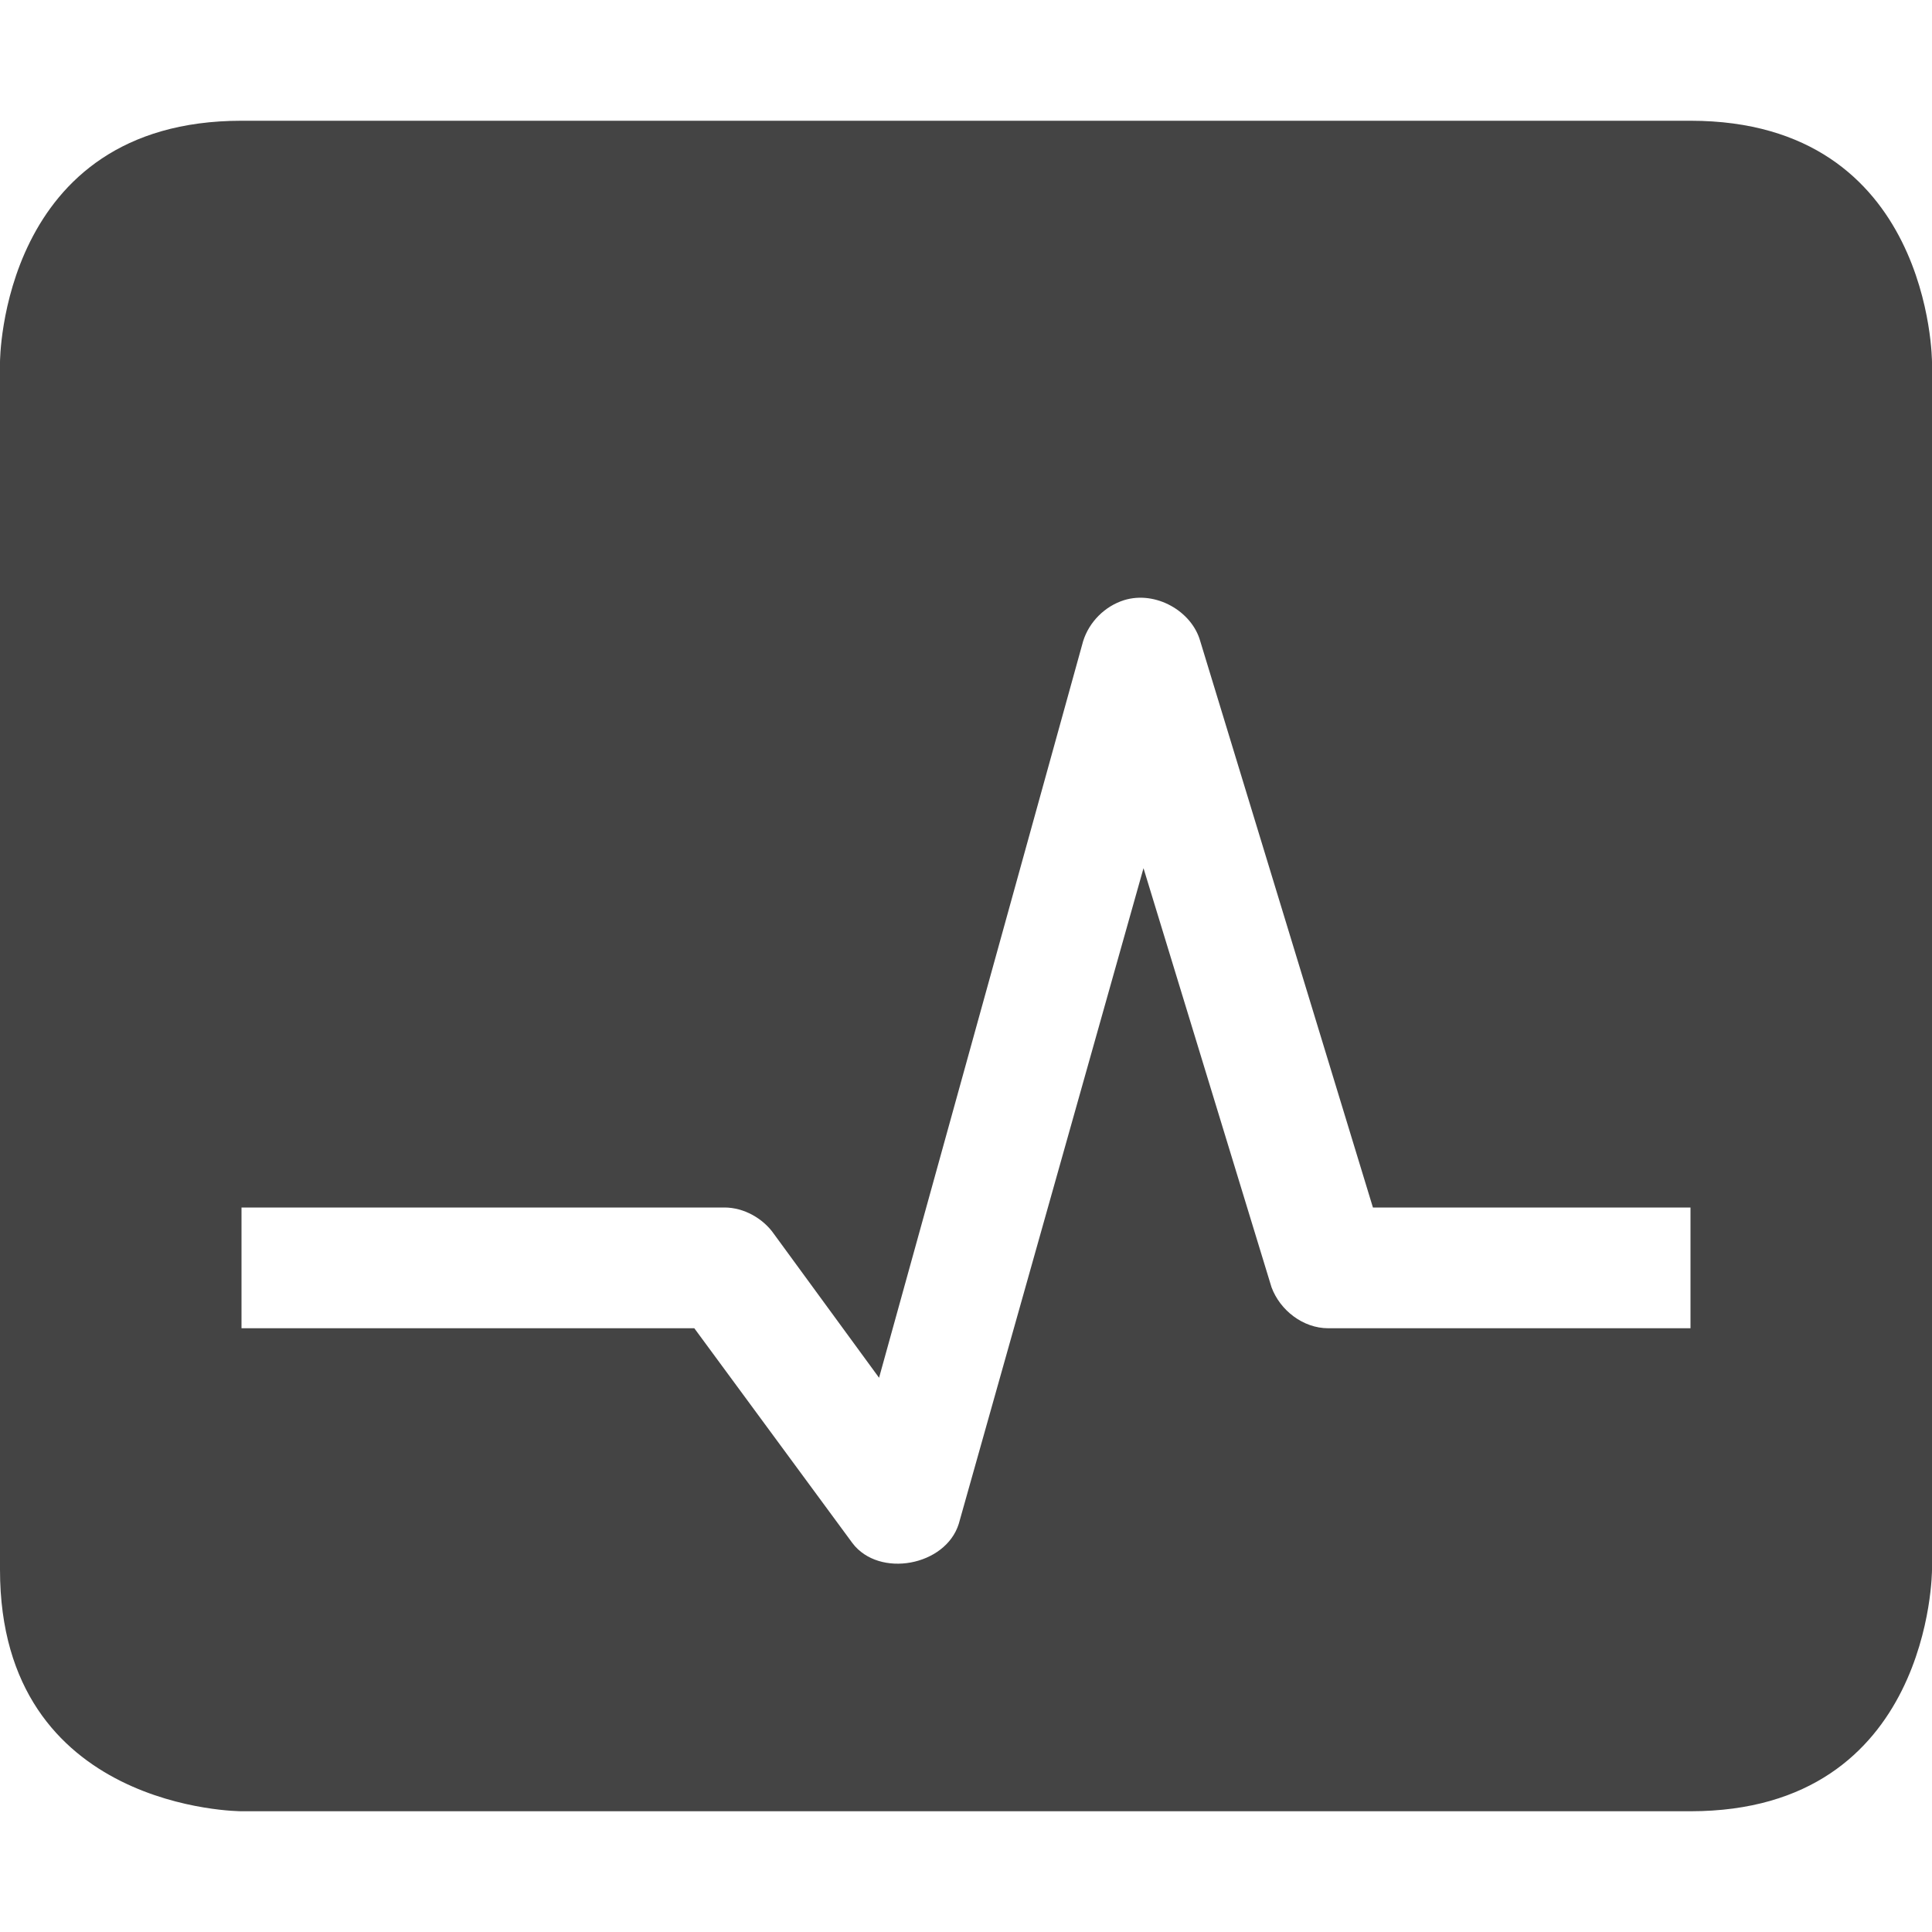
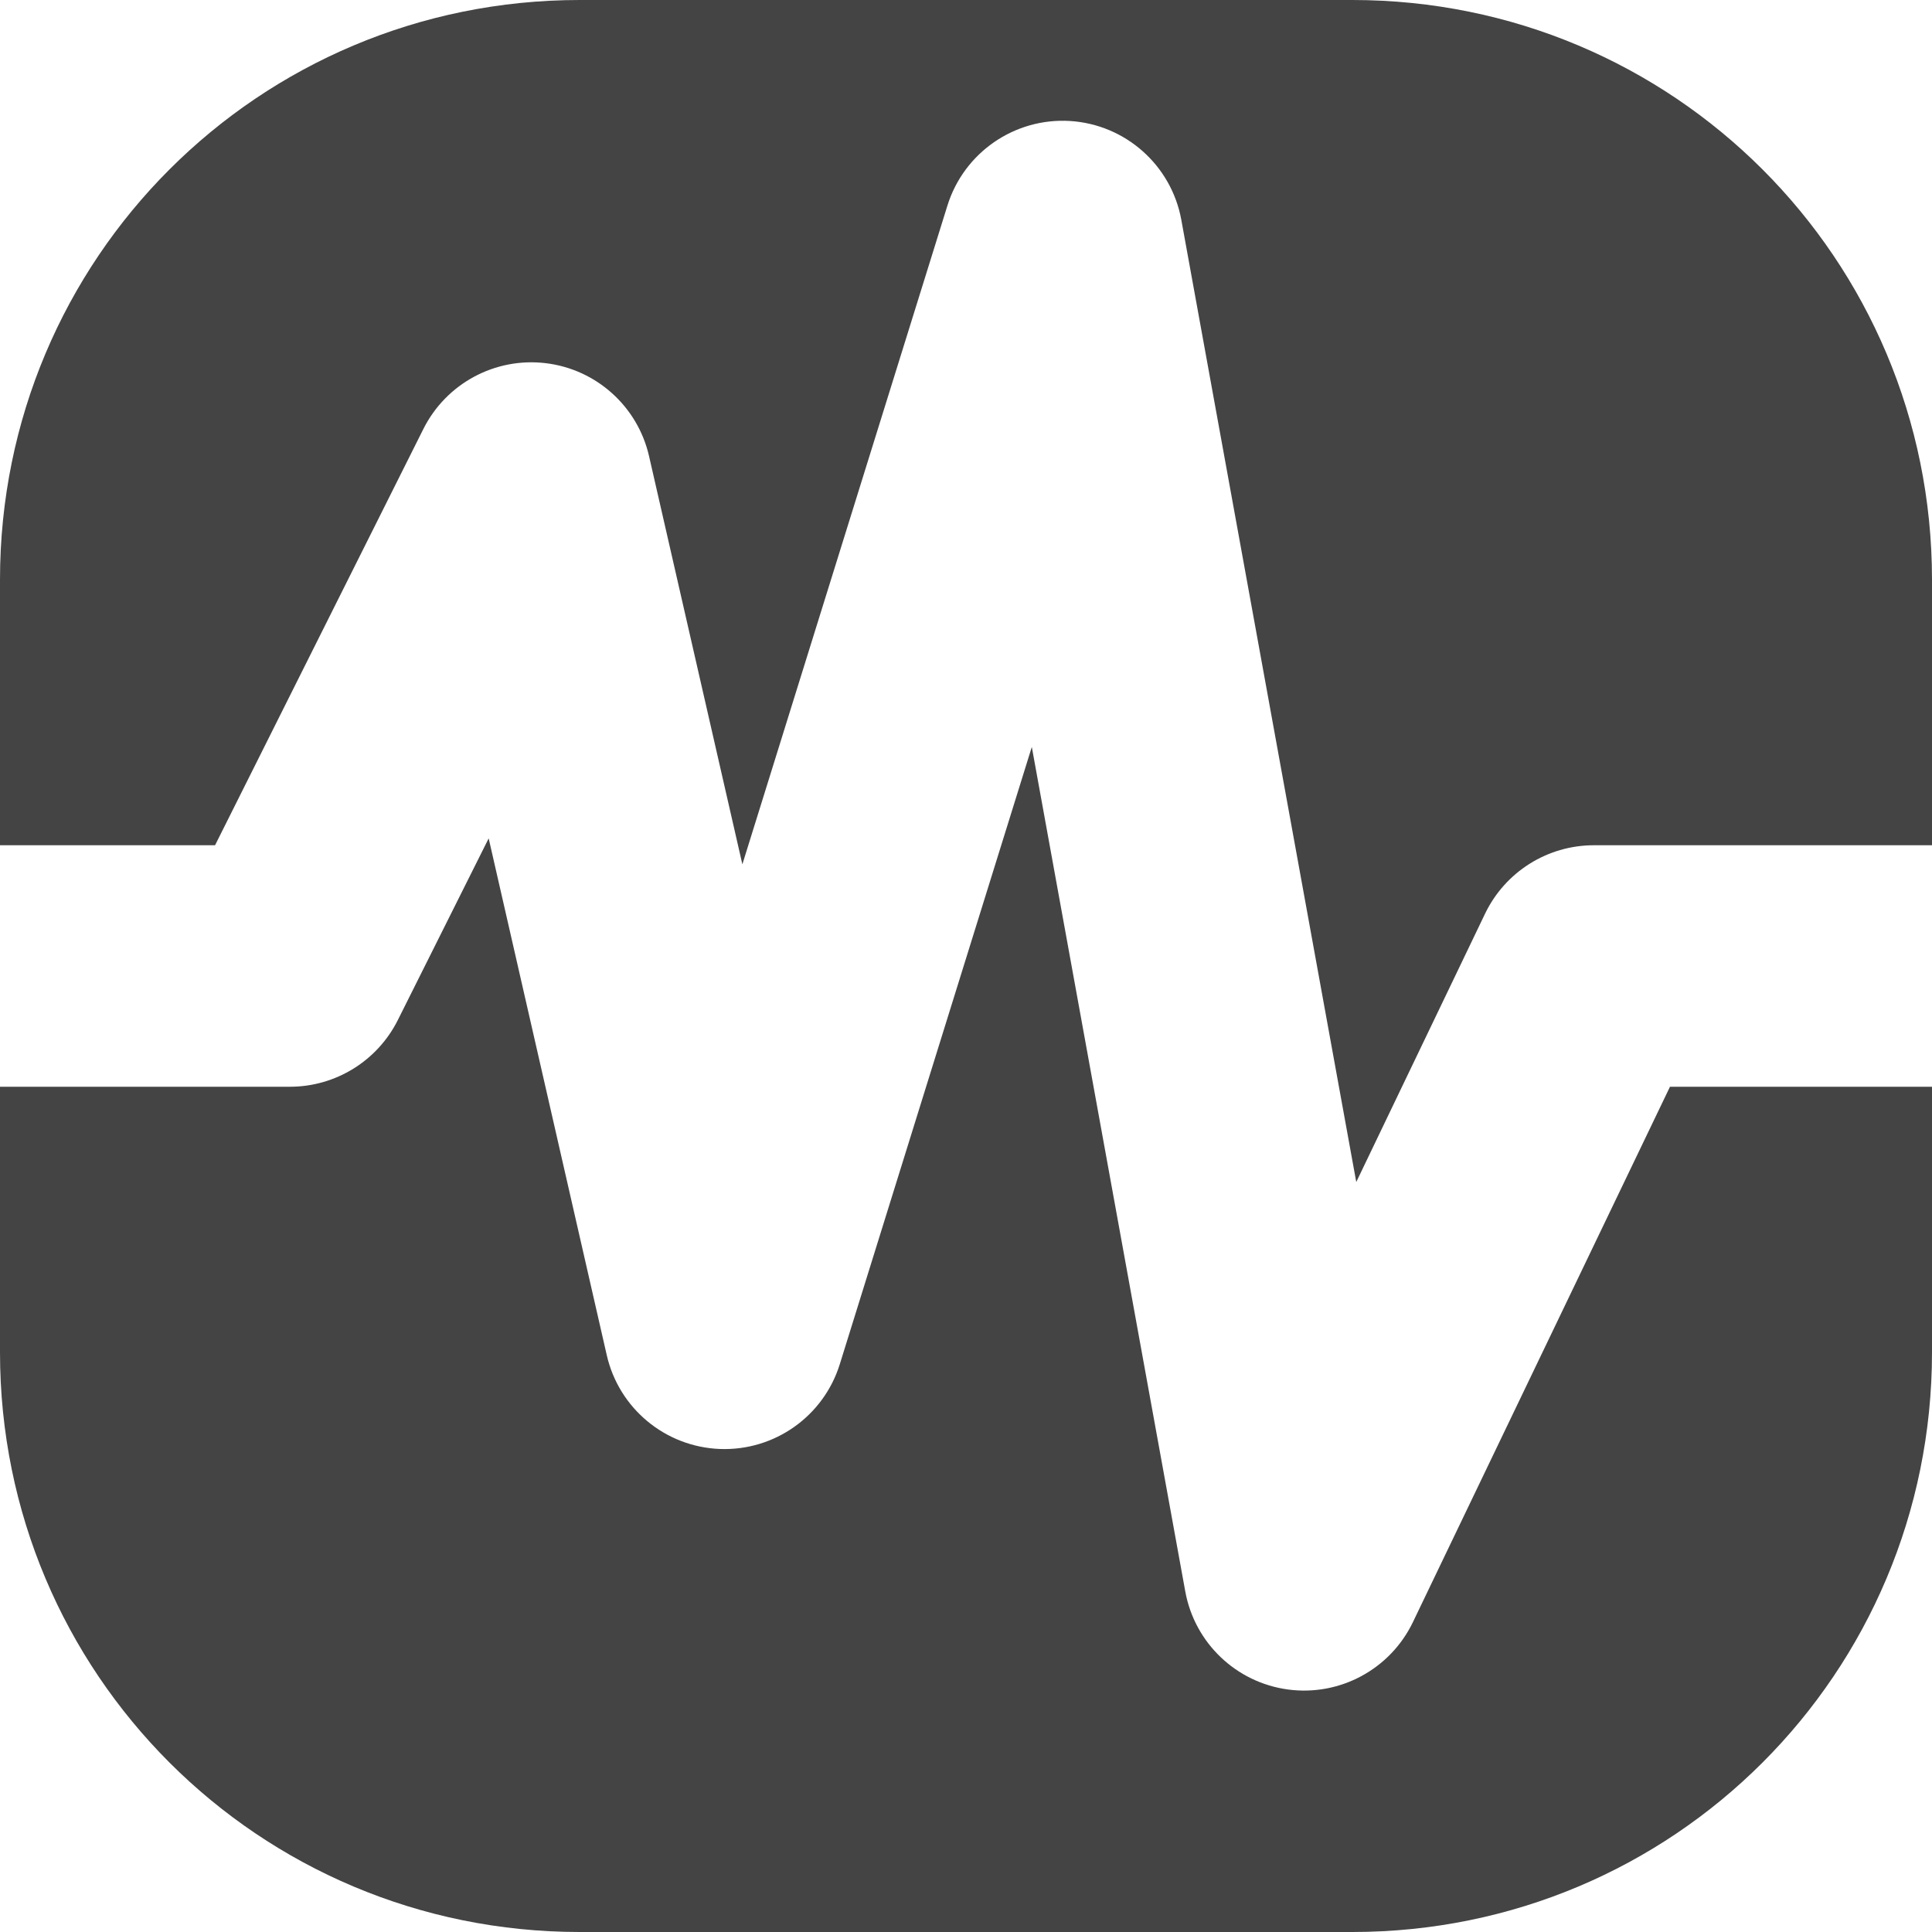
- <svg xmlns="http://www.w3.org/2000/svg" width="16" height="16" version="1.1">
-   <path style="fill:#444444" d="M 2,1 C 0,1 0,3 0,3 V 13 C 0,15 2,15 2,15 H 14 C 16,15 16,13 16,13 V 3 C 16,3 16,1 14,1 Z M 9.31,4.97 C 9.57,4.89 9.87,5.06 9.94,5.31 L 11.37,10 H 14 V 11 H 11 C 10.79,11 10.6,10.85 10.53,10.66 L 9.47,7.19 7.94,12.62 C 7.83,12.97 7.28,13.07 7.06,12.78 L 5.75,11 H 2 V 10 H 6 C 6.16,10 6.32,10.09 6.41,10.22 L 7.28,11.41 8.97,5.31 C 9.02,5.15 9.15,5.02 9.31,4.97 Z" />
+ <svg xmlns="http://www.w3.org/2000/svg" width="16" height="16" version="1">
+   <path style="fill:#444444" d="M 4.801 0 C 2.142 0 0 2.142 0 4.801 L 0 7 L 1.781 7 L 3.506 3.553 A 1 1 0 0 1 5.375 3.777 L 6.148 7.158 L 7.846 1.703 A 1 1 0 0 1 8.861 1.002 A 1 1 0 0 1 9.783 1.82 L 11.232 9.789 L 12.299 7.566 A 1 1 0 0 1 13.199 7 L 16 7 L 16 4.801 C 16 2.142 13.858 0 11.199 0 L 4.801 0 z M 8.545 6.186 L 6.955 11.297 A 1 1 0 0 1 5.025 11.223 L 4.047 6.943 L 3.295 8.447 A 1 1 0 0 1 2.4 9 L 0 9 L 0 11.199 C 0 13.858 2.142 16 4.801 16 L 11.199 16 C 13.858 16 16 13.858 16 11.199 L 16 9 L 13.83 9 L 11.701 13.434 A 1 1 0 0 1 9.816 13.18 L 8.545 6.186 z" />
</svg>
